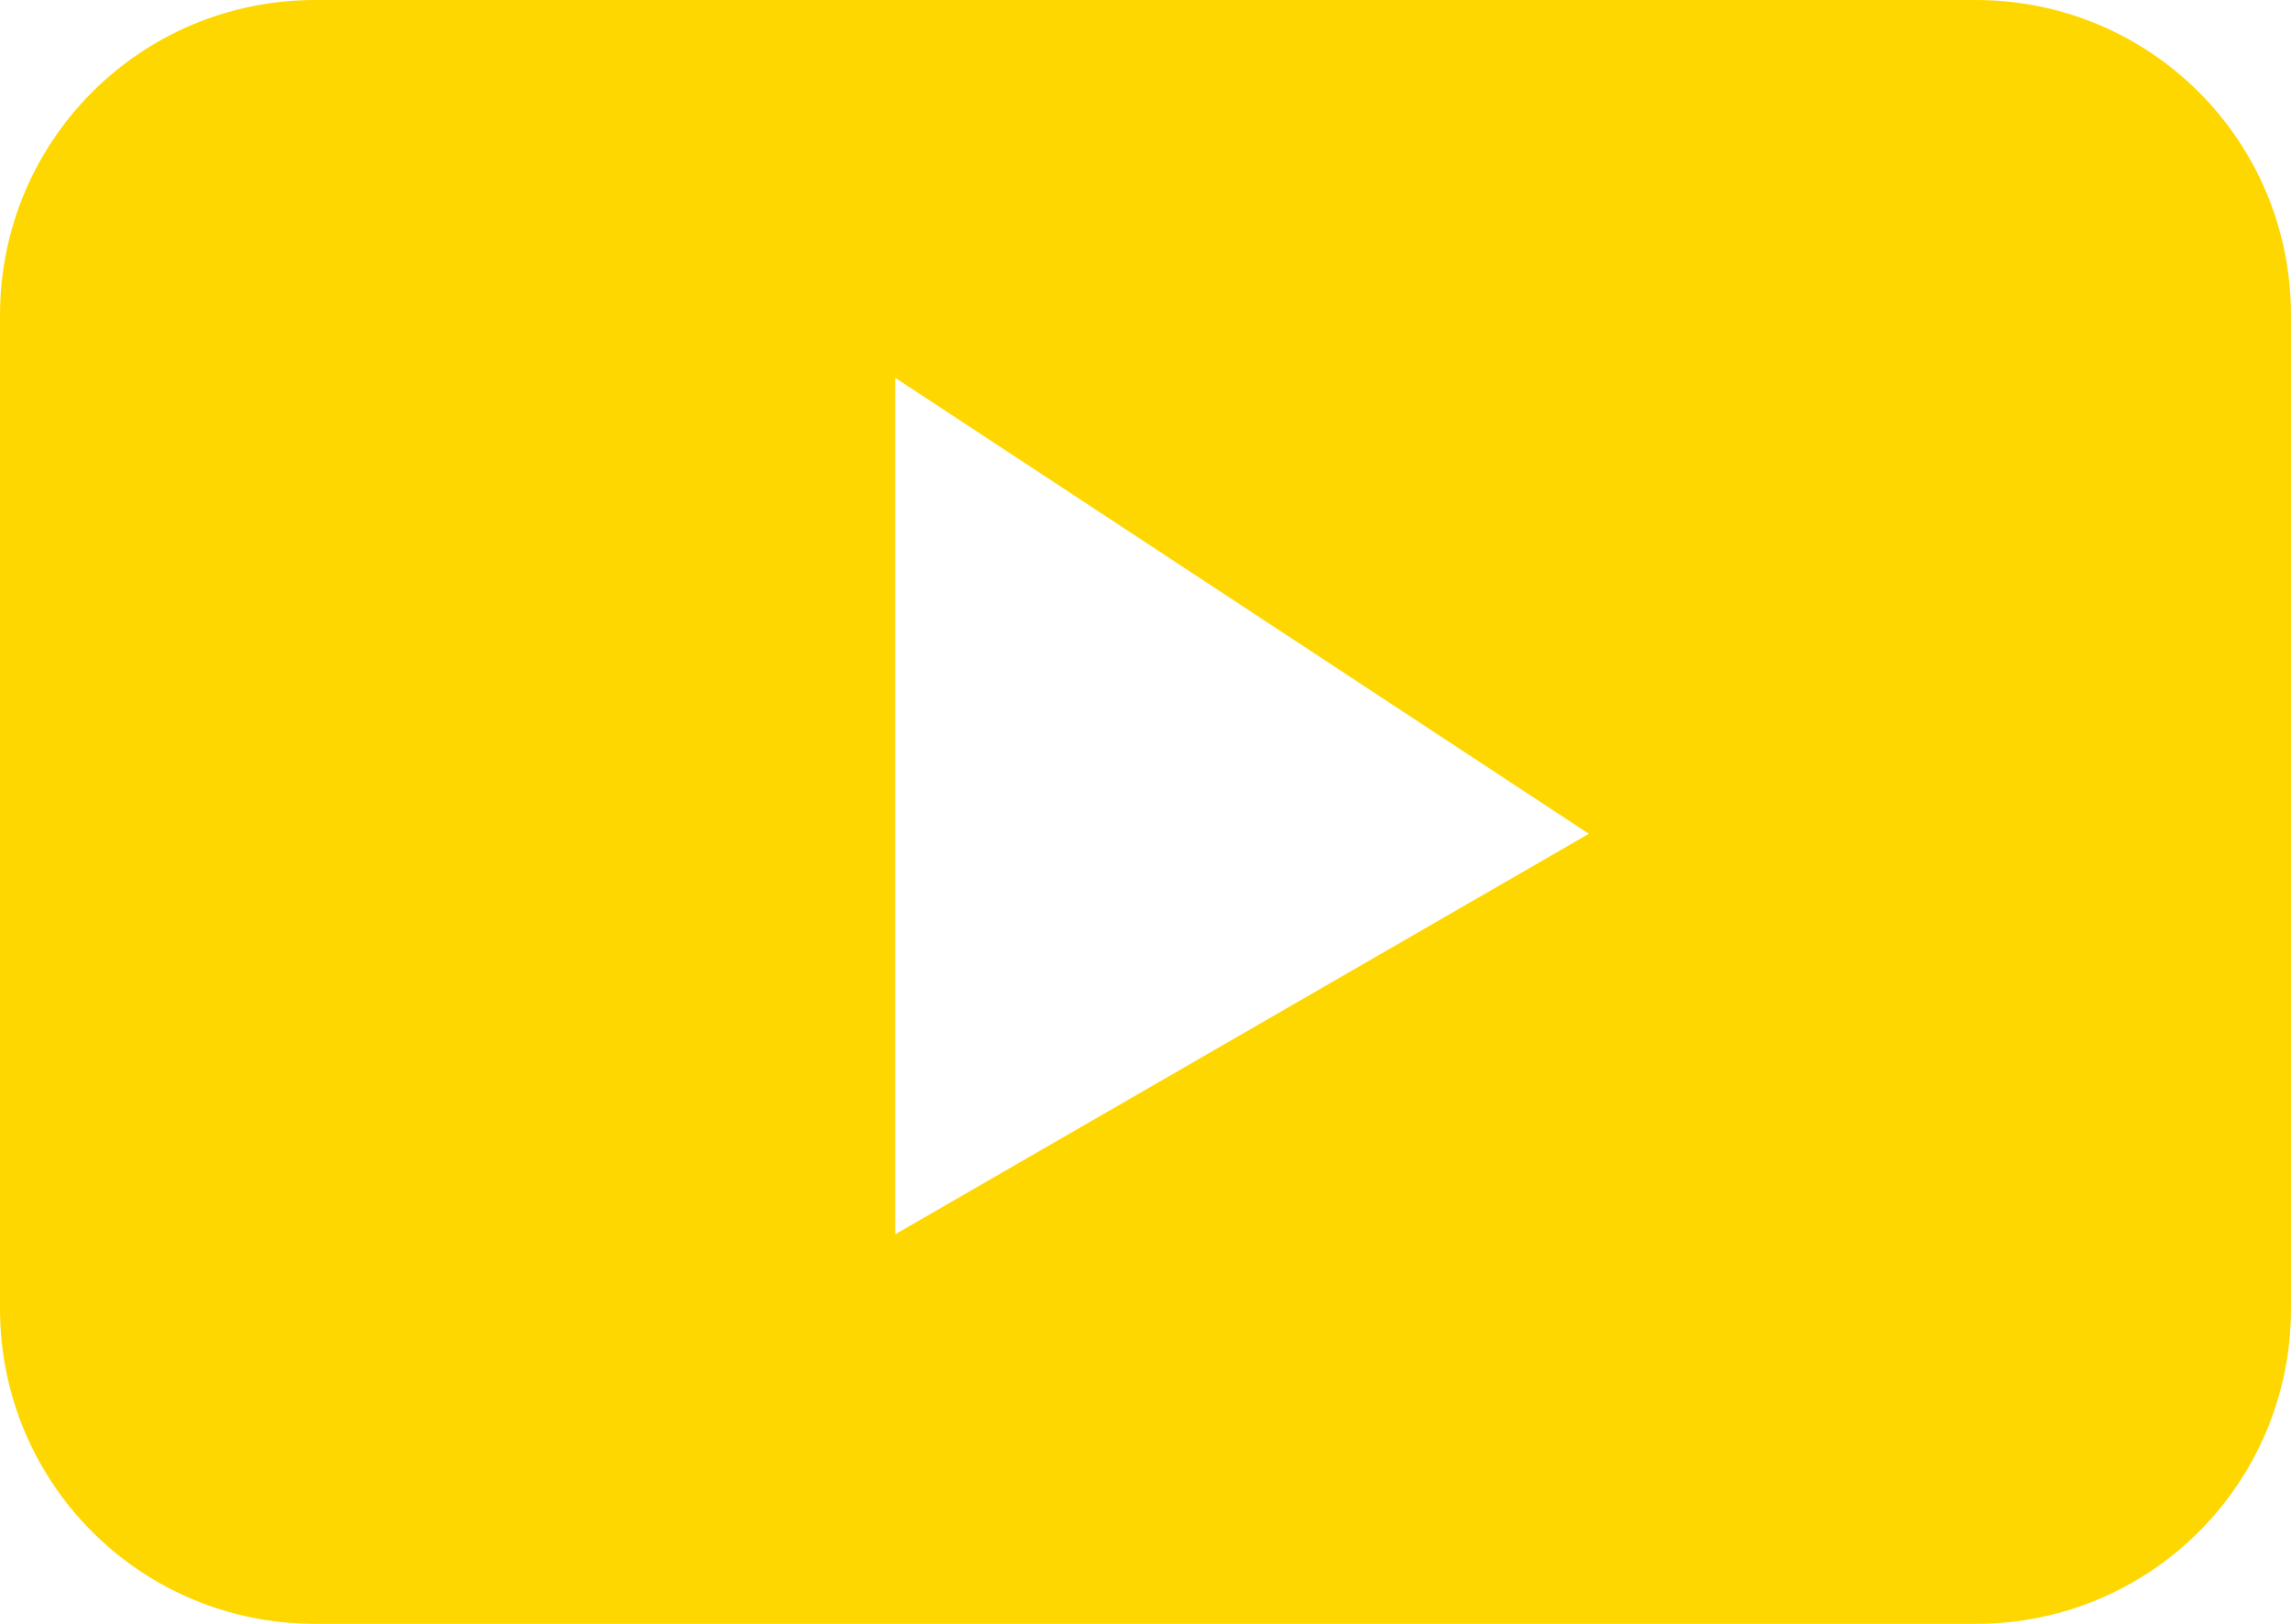
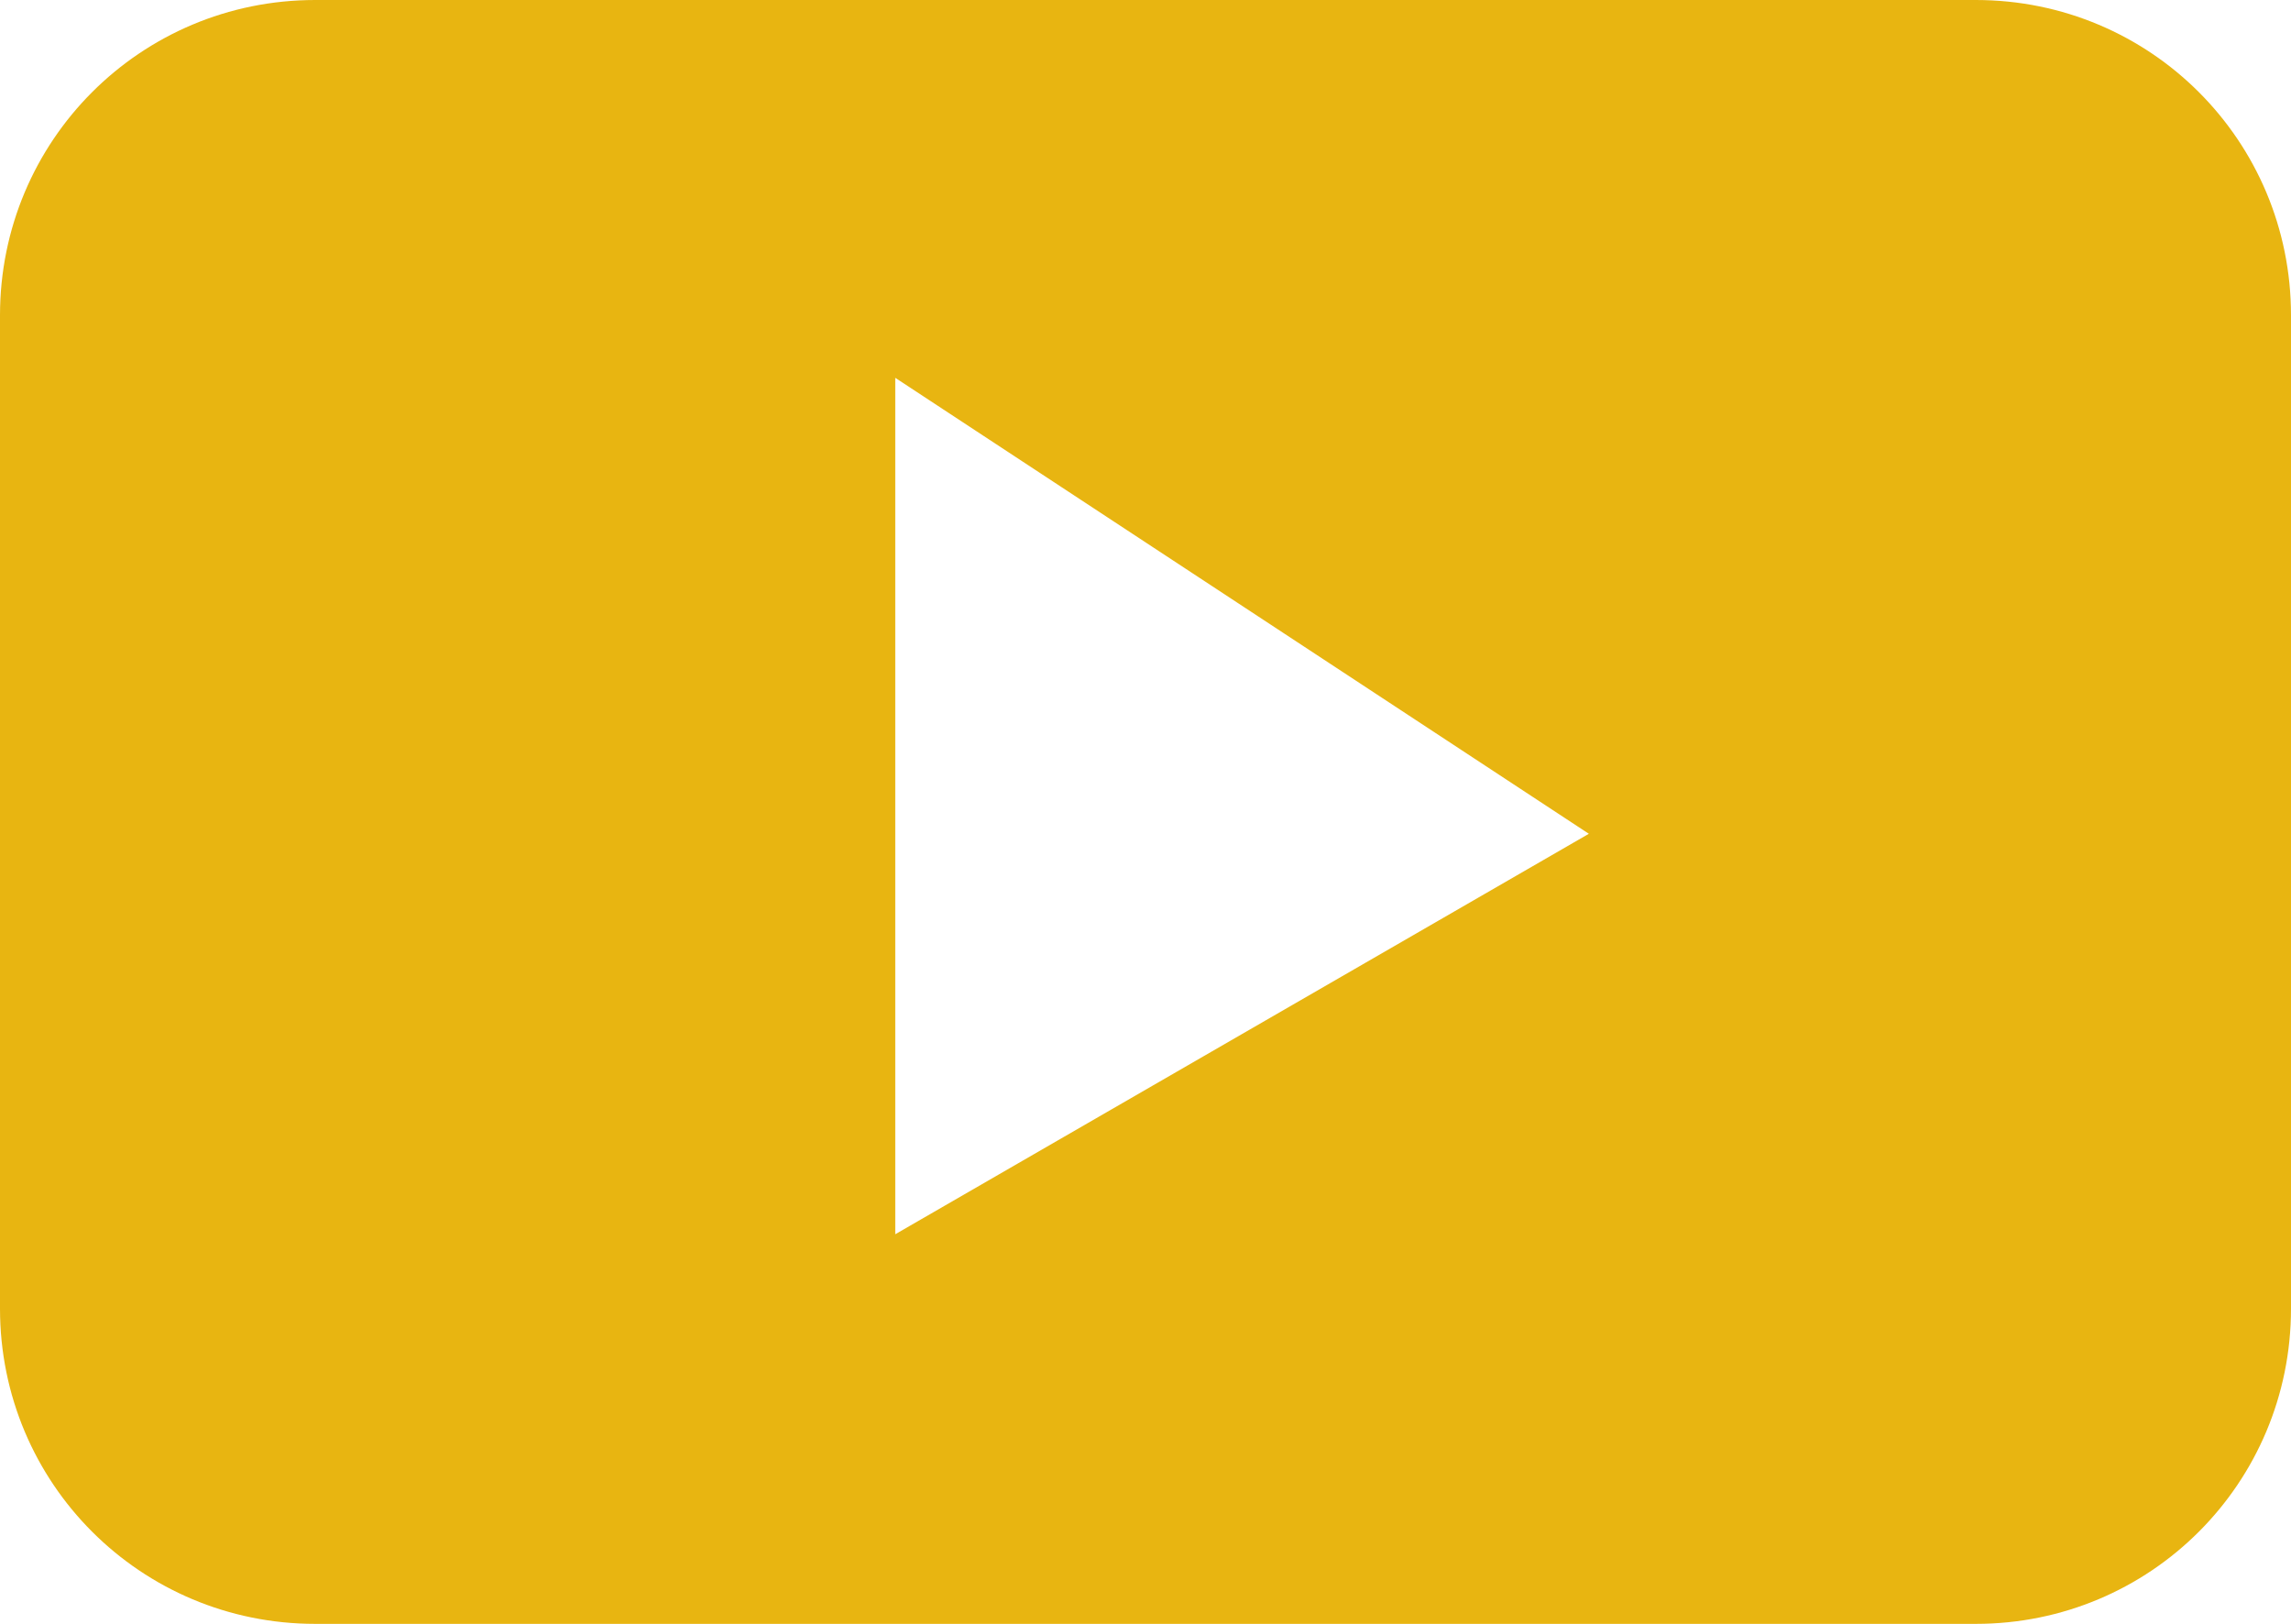
<svg xmlns="http://www.w3.org/2000/svg" version="1.1" id="svg4226" viewBox="0 0 1659.26 1175.988" height="331.89mm" width="468.28mm">
  <defs id="defs4228" />
-   <g transform="translate(486.7735,72.77539)" id="layer1" style="fill:#ffd700;fill-opacity:1">
-     <g transform="matrix(0.03543307,0,0,0.03543307,-495.631,-81.633)" id="g4268" style="clip-rule:evenodd;fill-rule:evenodd;image-rendering:optimizeQuality;shape-rendering:geometricPrecision;text-rendering:geometricPrecision;fill:#ffd700;fill-opacity:1">
-       <g id="Capa_x0020_1" style="fill:#ffd700;fill-opacity:1">
-         <path id="rect4258" transform="matrix(28.22222,0,0,28.22222,13987.808,2303.865)" d="m -258.441,-72.775 c -126.495,0 -228.332,101.837 -228.332,228.332 l 0,719.326 c 0,126.495 101.837,228.33 228.332,228.33 l 1202.598,0 c 126.495,0 228.33,-101.835 228.33,-228.33 l 0,-719.326 c 0,-126.495 -101.835,-228.332 -228.33,-228.332 l -1202.598,0 z m 420.059,273.615 502.334,330.201 -502.334,290.02 0,-620.221 z" style="fill:#ffd700;fill-opacity:1" />
+   <g transform="translate(486.7735,72.77539)" id="layer1" style="fill:#e8b511;fill-opacity:1">
+     <g transform="matrix(0.03543307,0,0,0.03543307,-495.631,-81.633)" id="g4268" style="clip-rule:evenodd;fill-rule:evenodd;image-rendering:optimizeQuality;shape-rendering:geometricPrecision;text-rendering:geometricPrecision;fill:#e8b511;fill-opacity:1">
+       <g id="Capa_x0020_1" style="fill:#e8b511;fill-opacity:1">
+         <path id="rect4258" transform="matrix(28.22222,0,0,28.22222,13987.808,2303.865)" d="m -258.441,-72.775 c -126.495,0 -228.332,101.837 -228.332,228.332 l 0,719.326 c 0,126.495 101.837,228.33 228.332,228.33 l 1202.598,0 c 126.495,0 228.33,-101.835 228.33,-228.33 l 0,-719.326 c 0,-126.495 -101.835,-228.332 -228.33,-228.332 l -1202.598,0 z m 420.059,273.615 502.334,330.201 -502.334,290.02 0,-620.221 z" style="fill:#e8b511;fill-opacity:1" />
      </g>
    </g>
  </g>
</svg>
